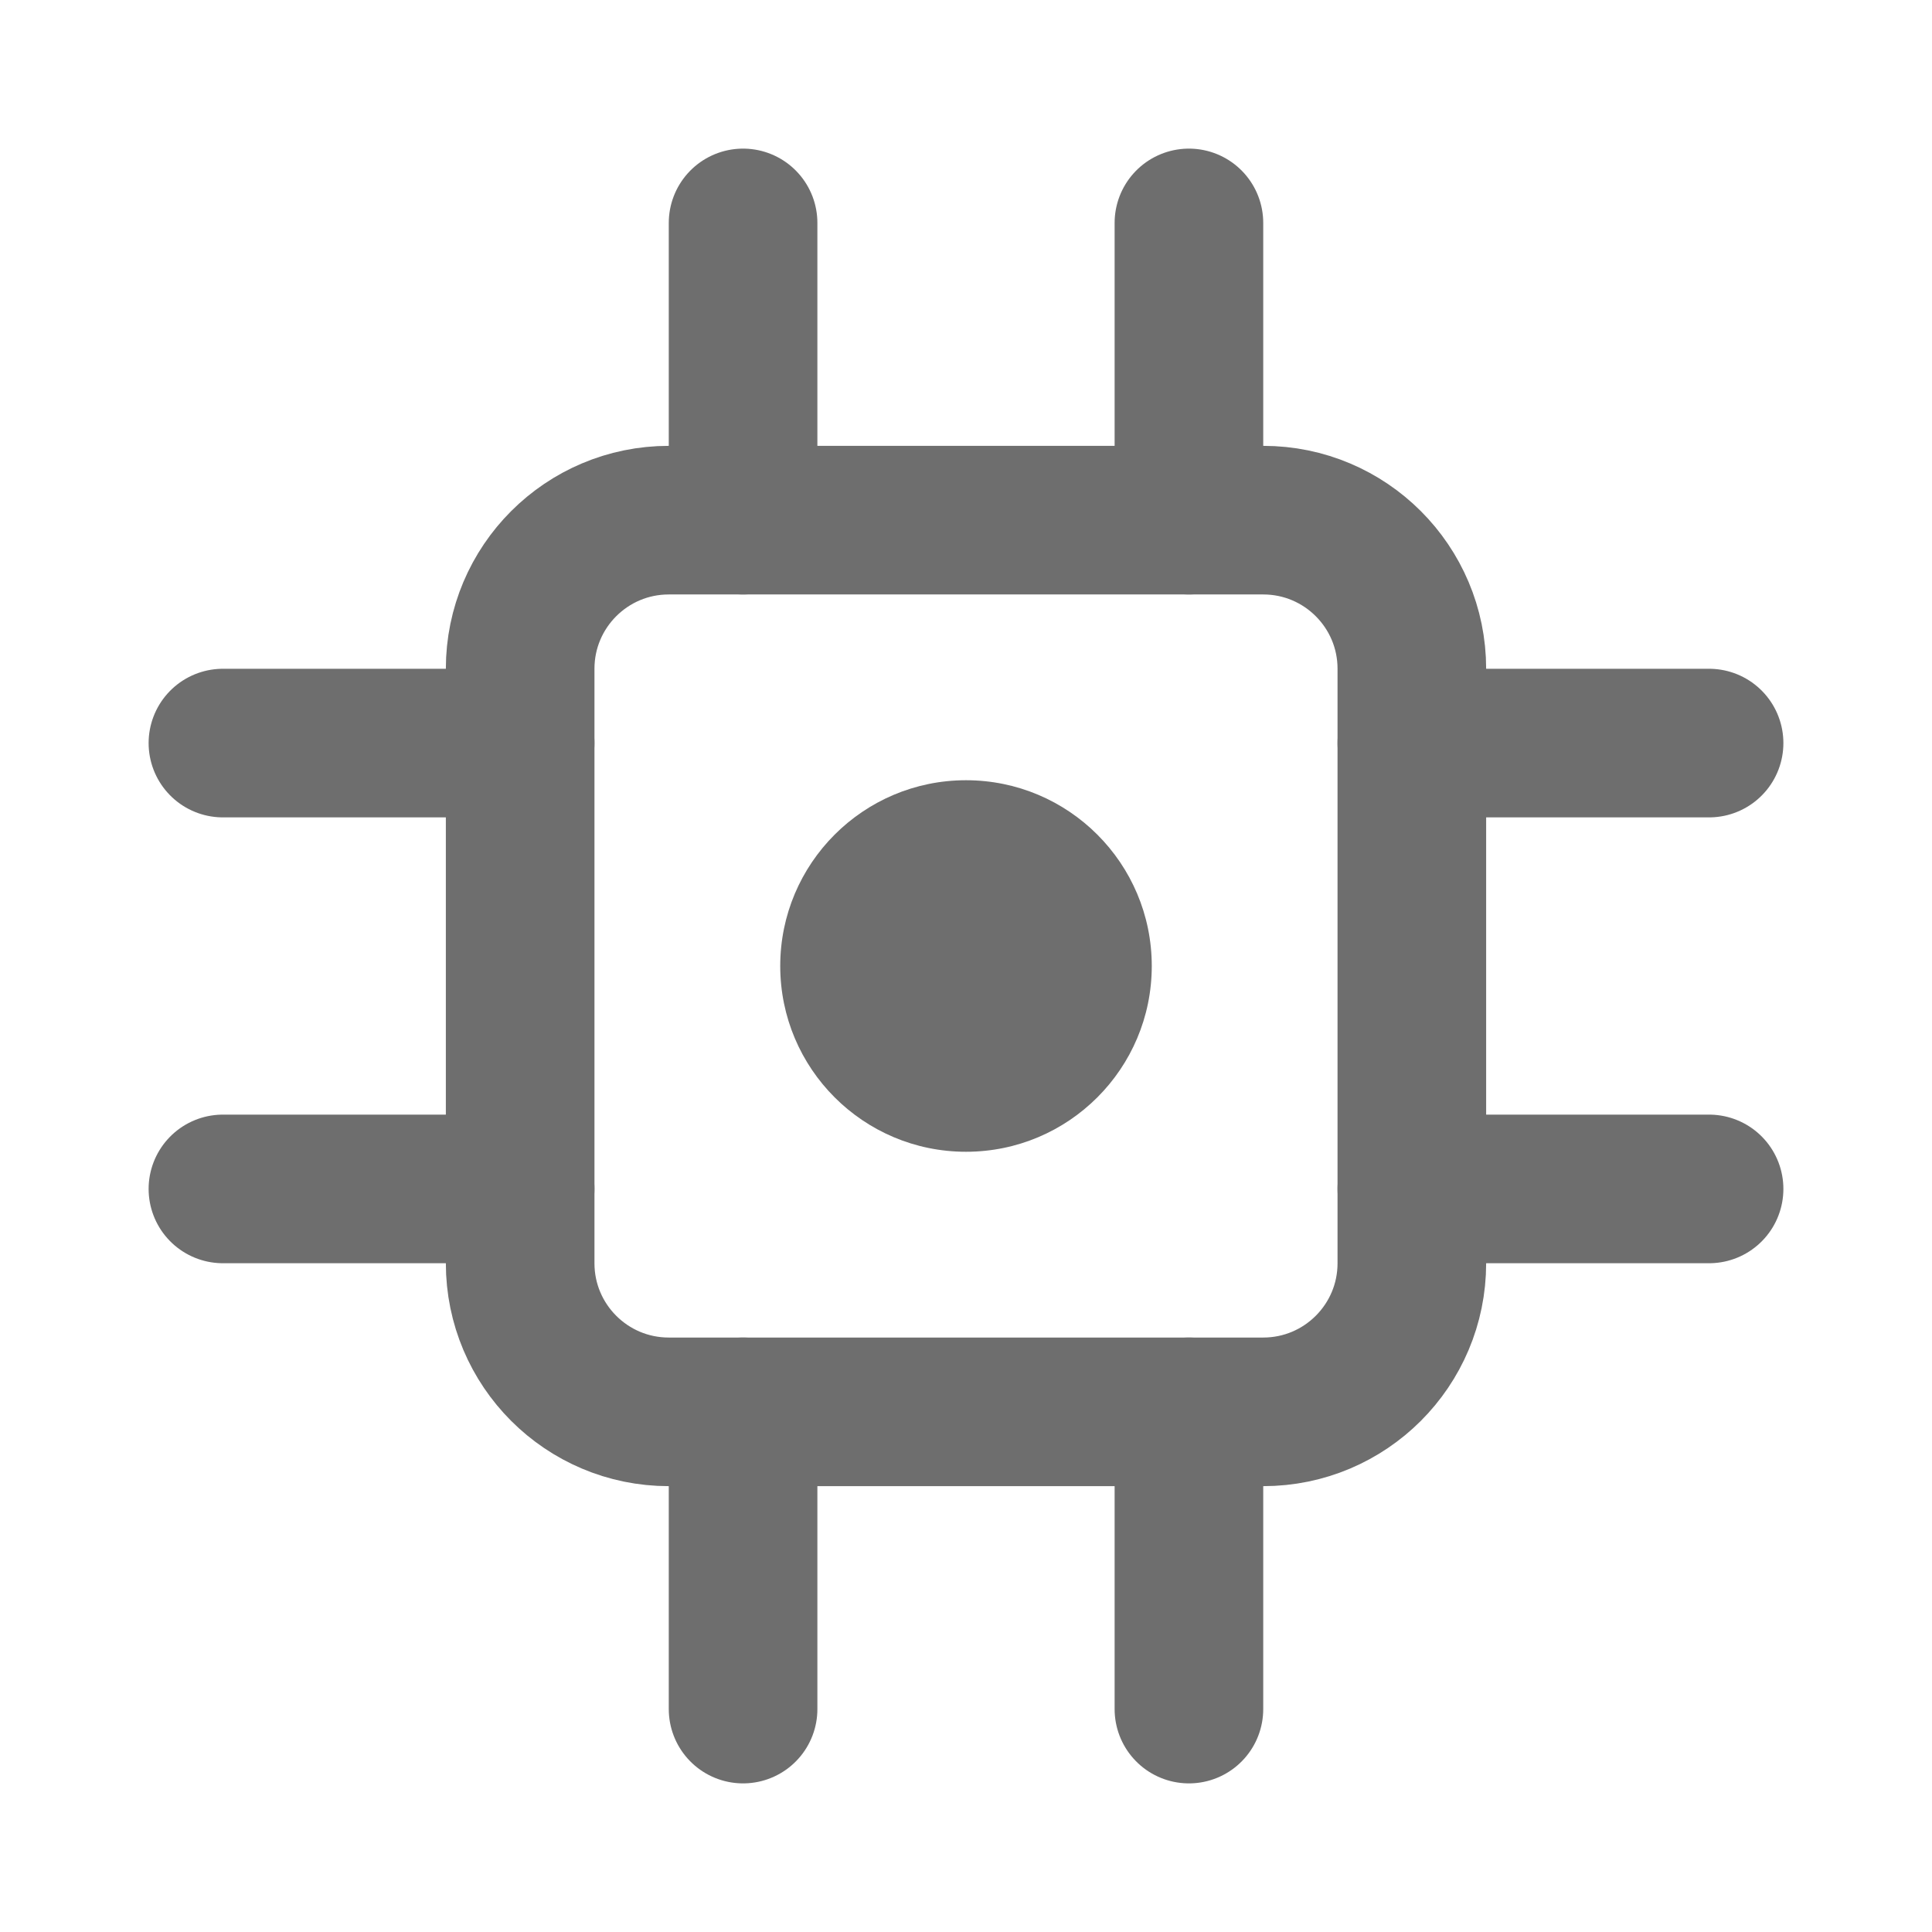
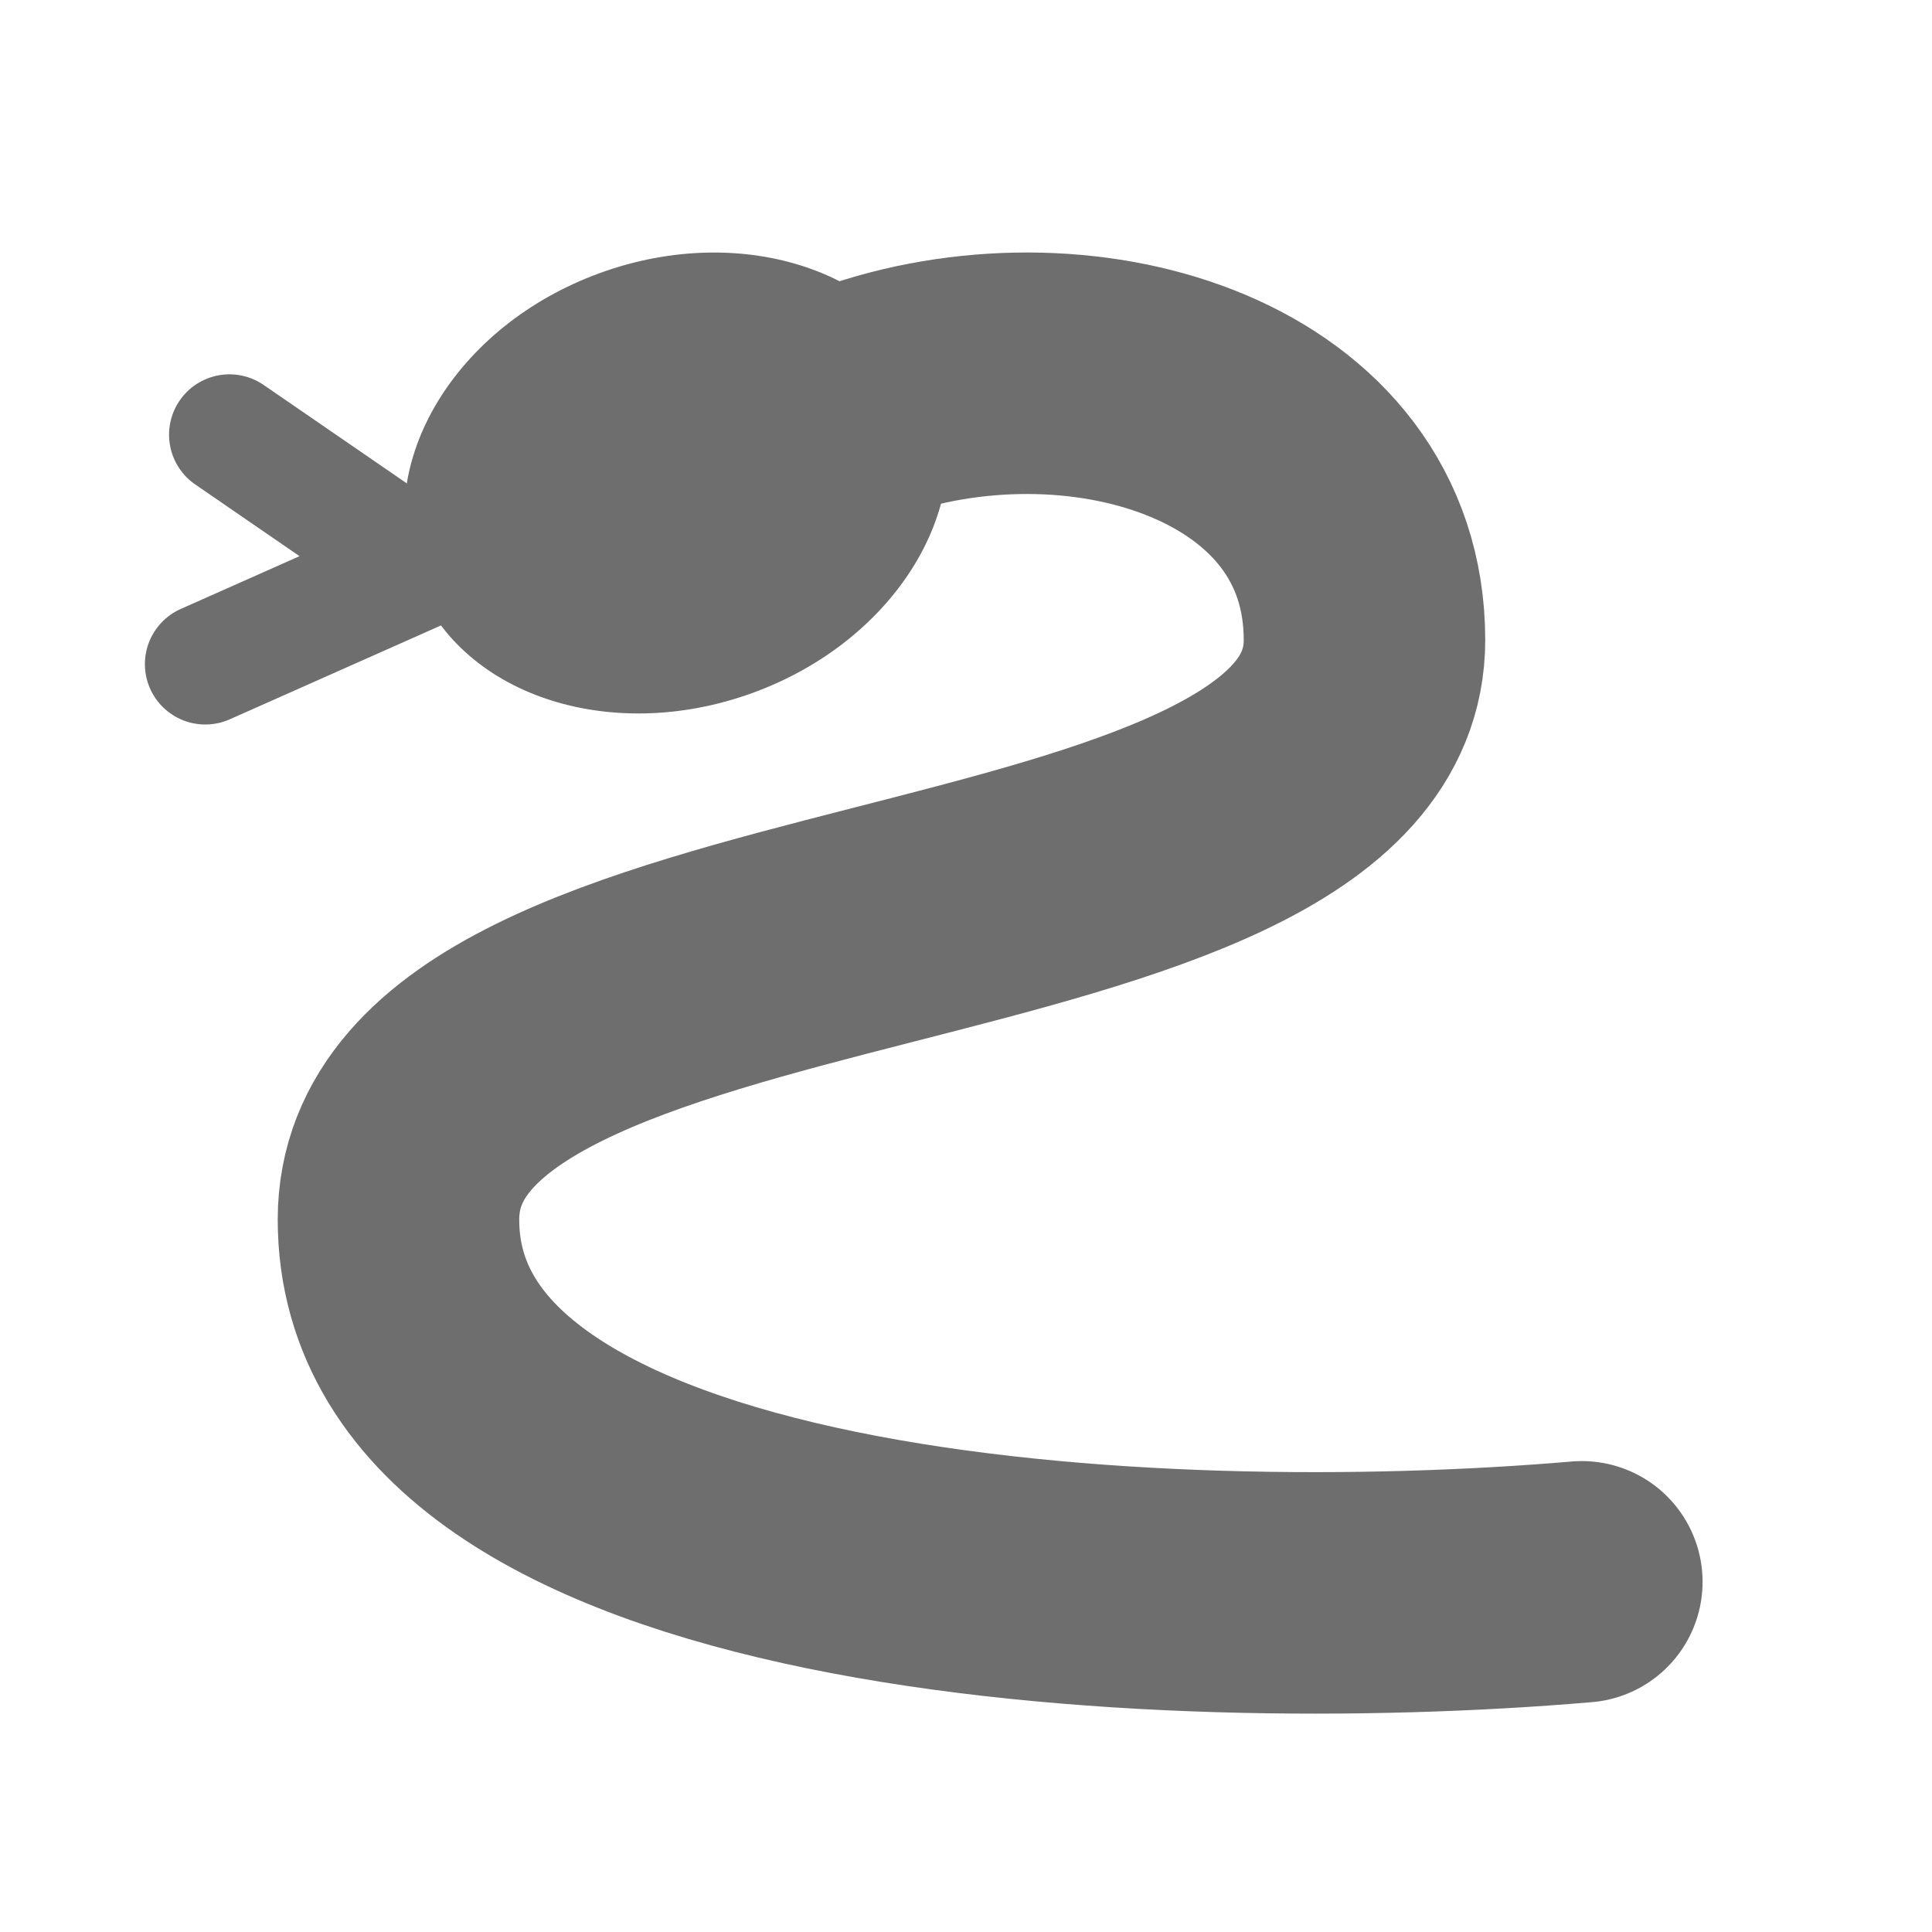
- <svg xmlns="http://www.w3.org/2000/svg" width="13" height="13" viewBox="0 0 13 13" fill="none">
-   <g stroke="#6E6E6E" stroke-width="1" stroke-linecap="round">
-     <rect x="3.5" y="3.5" width="6" height="6" rx="1" />
-     <path d="M5 1.5v2M8 1.5v2M5 9.5v2M8 9.5v2M1.5 5h2M1.5 8h2M9.5 5h2M9.5 8h2" />
-   </g>
-   <circle cx="6.5" cy="6.5" r="1.25" fill="#6E6E6E" />
+ <svg xmlns="http://www.w3.org/2000/svg" width="16" height="16" viewBox="0 0 16 16" fill="none">
+   <path d="M13.1 13.1C9.6 13.4 3.3 13.1 3.3 10.1C3.3 7.3 11.3 8.0 11.3 5.3C11.3 3.4 9.0 2.7 7.2 3.3" stroke="#6E6E6E" stroke-width="2" stroke-linecap="round" />
+   <ellipse cx="5.6" cy="4.0" rx="2.3" ry="1.85" transform="rotate(-20 5.6 4.0)" fill="#6E6E6E" />
+   <path d="M3.5 4.7L1.7 5.5M3.5 4.7L1.9 3.6" stroke="#6E6E6E" stroke-width="1" stroke-linecap="round" />
</svg>
